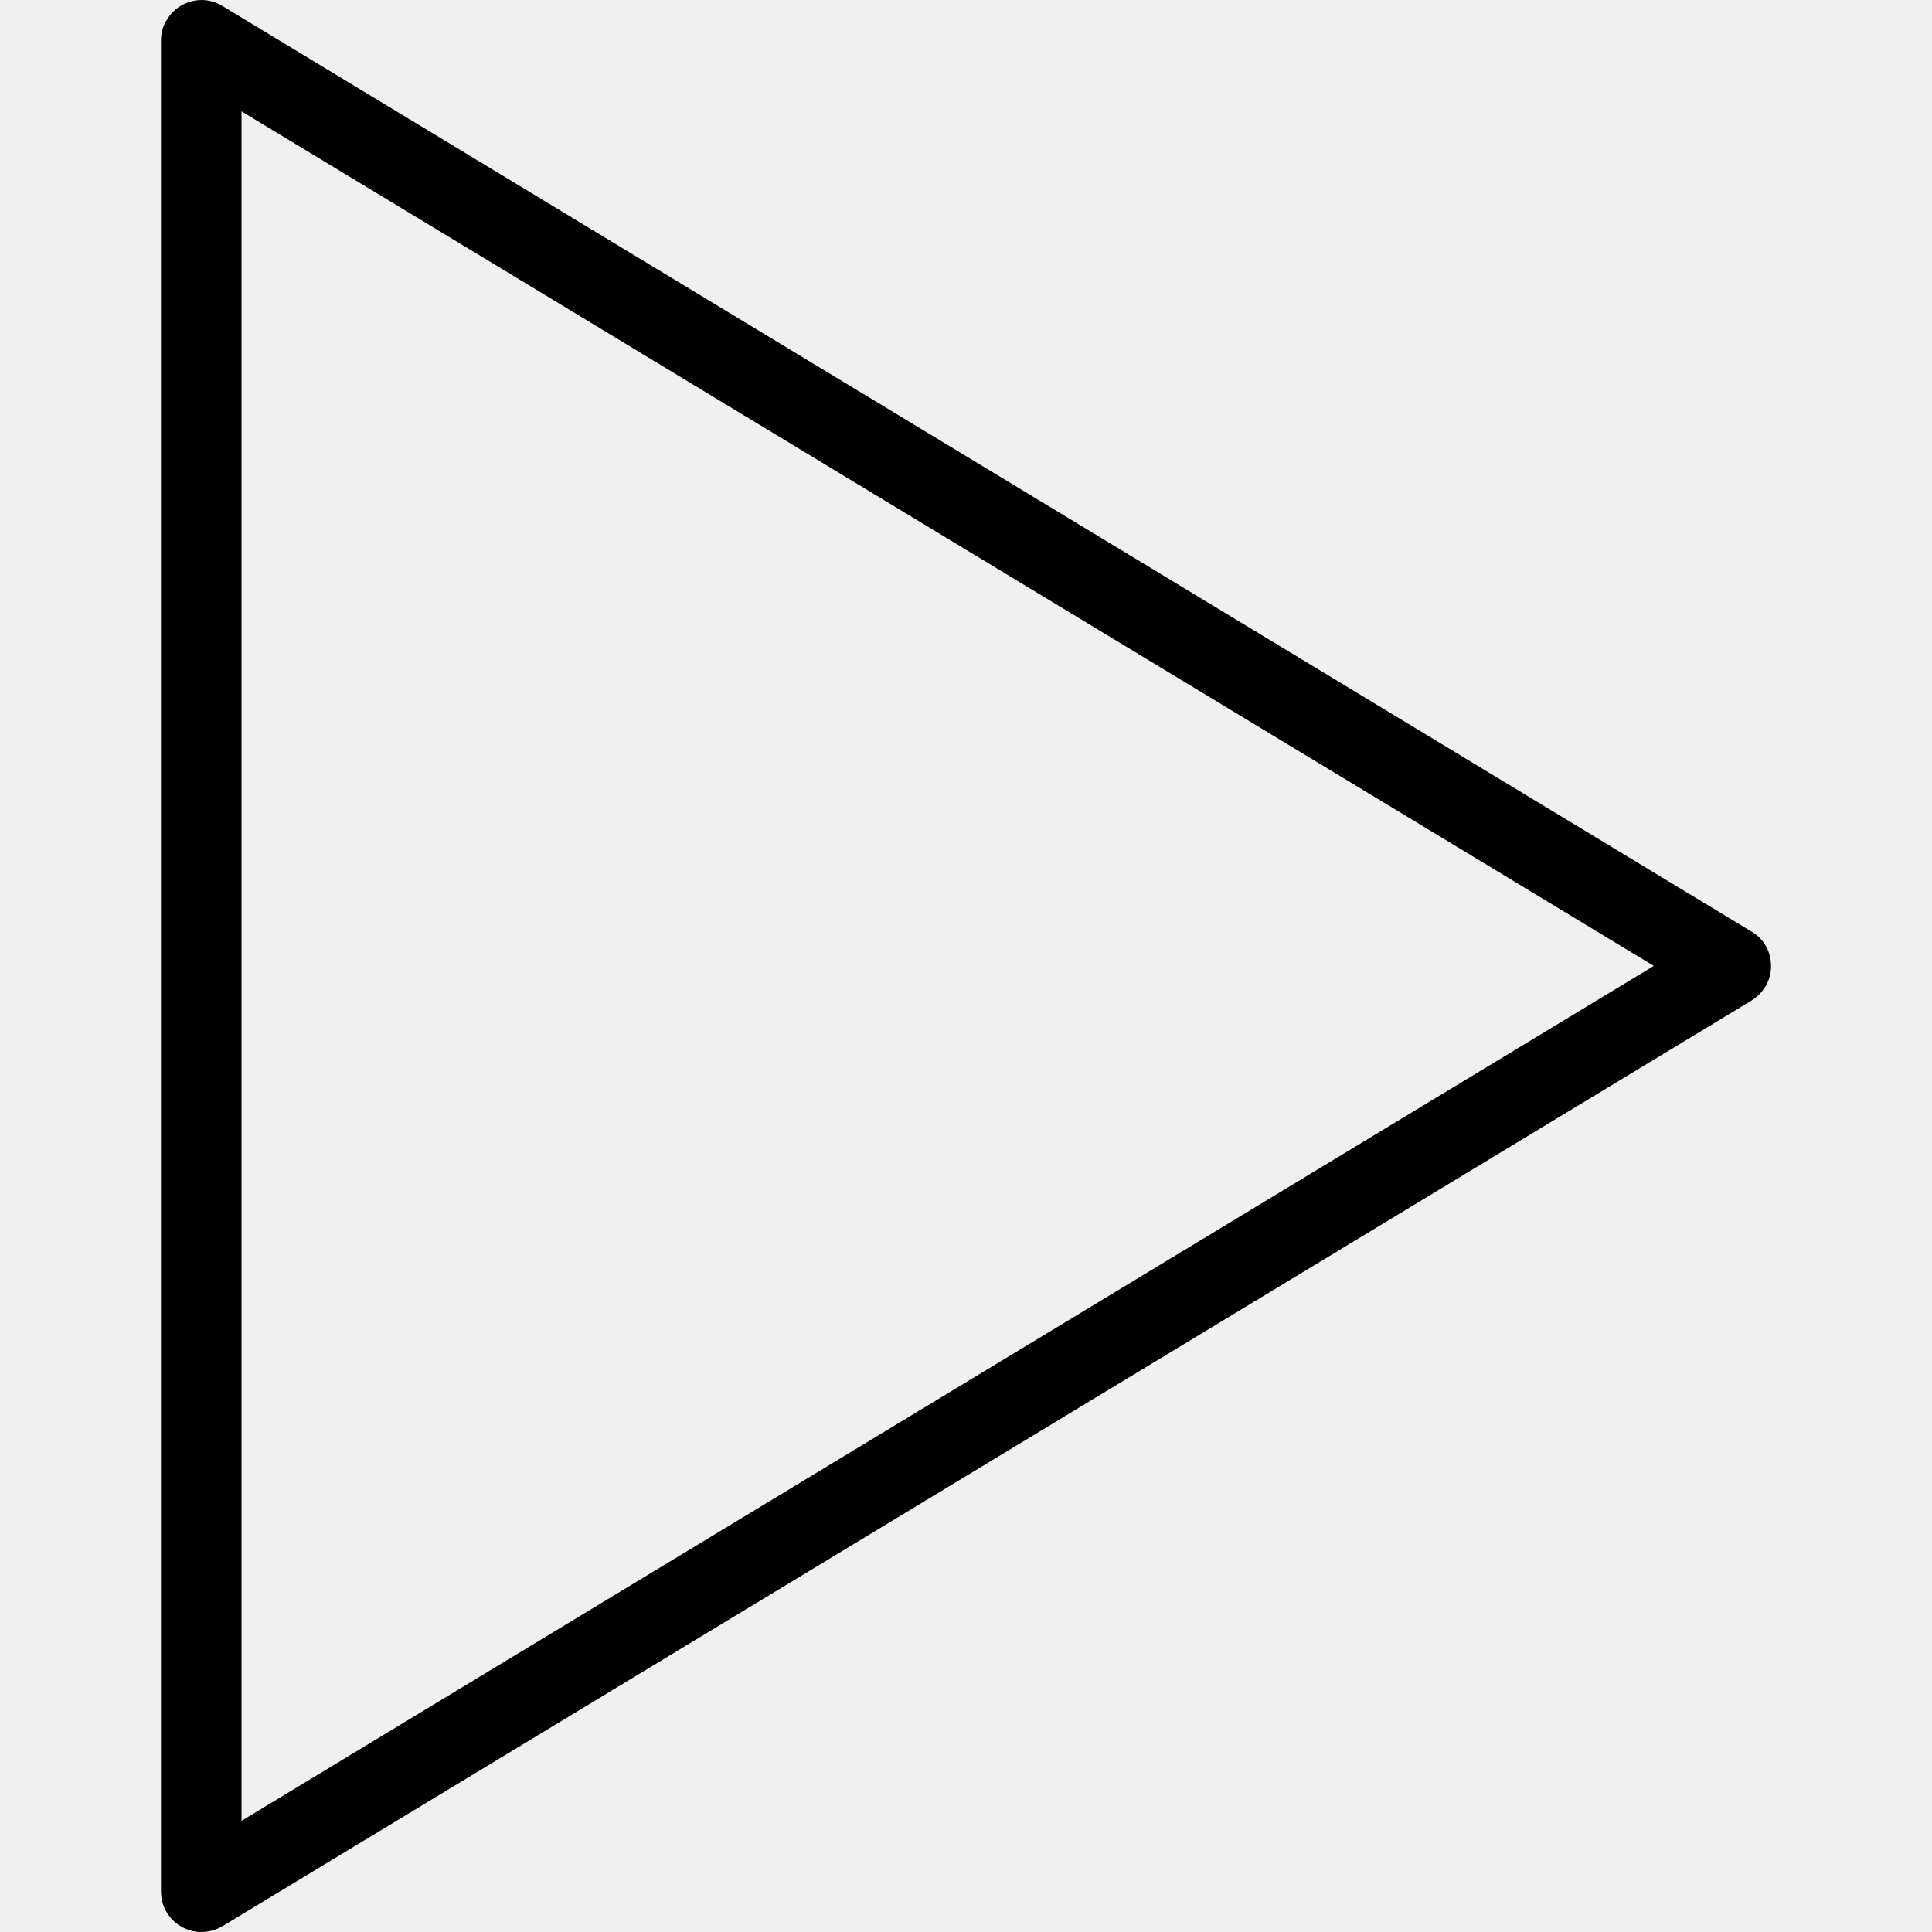
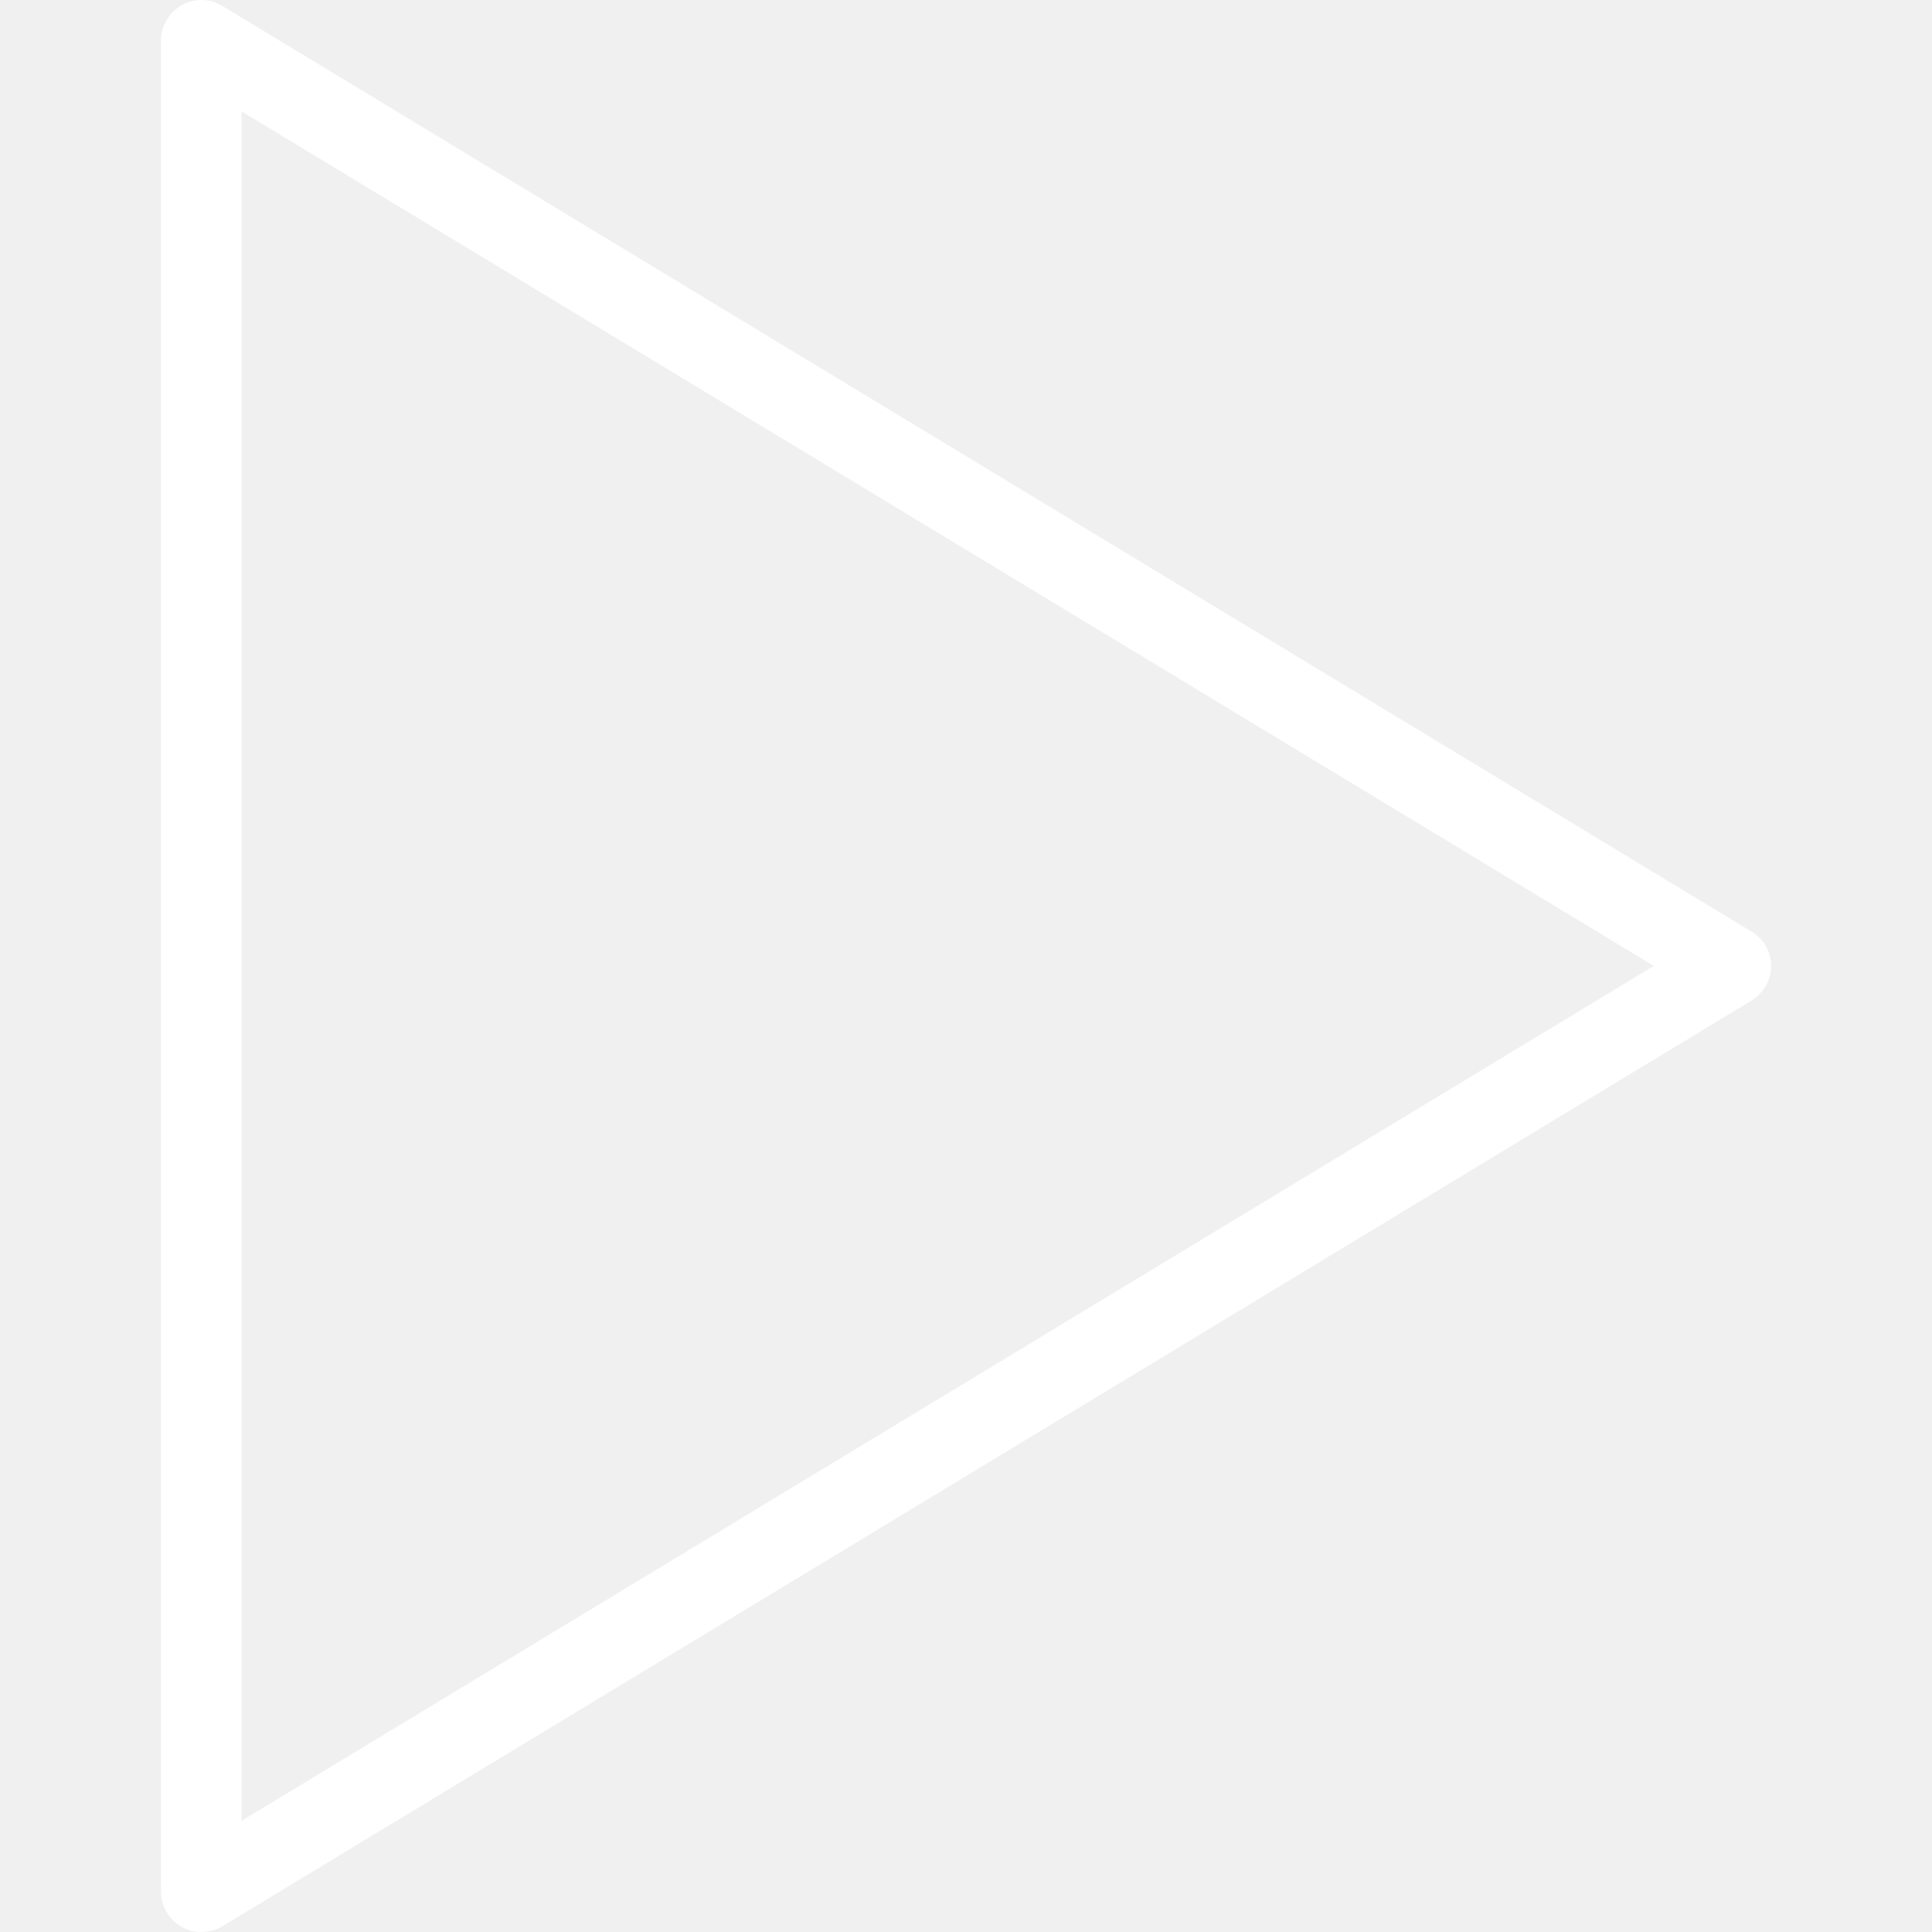
- <svg xmlns="http://www.w3.org/2000/svg" fill="#000000" height="800px" width="800px" version="1.1" id="Layer_1" viewBox="0 0 511.736 511.736" xml:space="preserve">
+ <svg xmlns="http://www.w3.org/2000/svg" fill="#FFFFFF" height="800px" width="800px" version="1.1" id="Layer_1" viewBox="0 0 511.736 511.736" xml:space="preserve">
  <g>
    <g>
      <path d="M463.973,246.776L58.853,1.549c-5.013-3.093-11.627-1.387-14.613,3.627c-1.067,1.6-1.6,3.52-1.6,5.44v490.453    c0,5.867,4.8,10.667,10.667,10.667c1.92,0,3.84-0.533,5.547-1.493l404.907-245.12c3.2-1.92,5.44-5.44,5.333-9.28    C469.093,251.896,467.066,248.589,463.973,246.776z M63.973,482.296v-452.8l374.08,226.347L63.973,482.296z" />
    </g>
  </g>
</svg>
